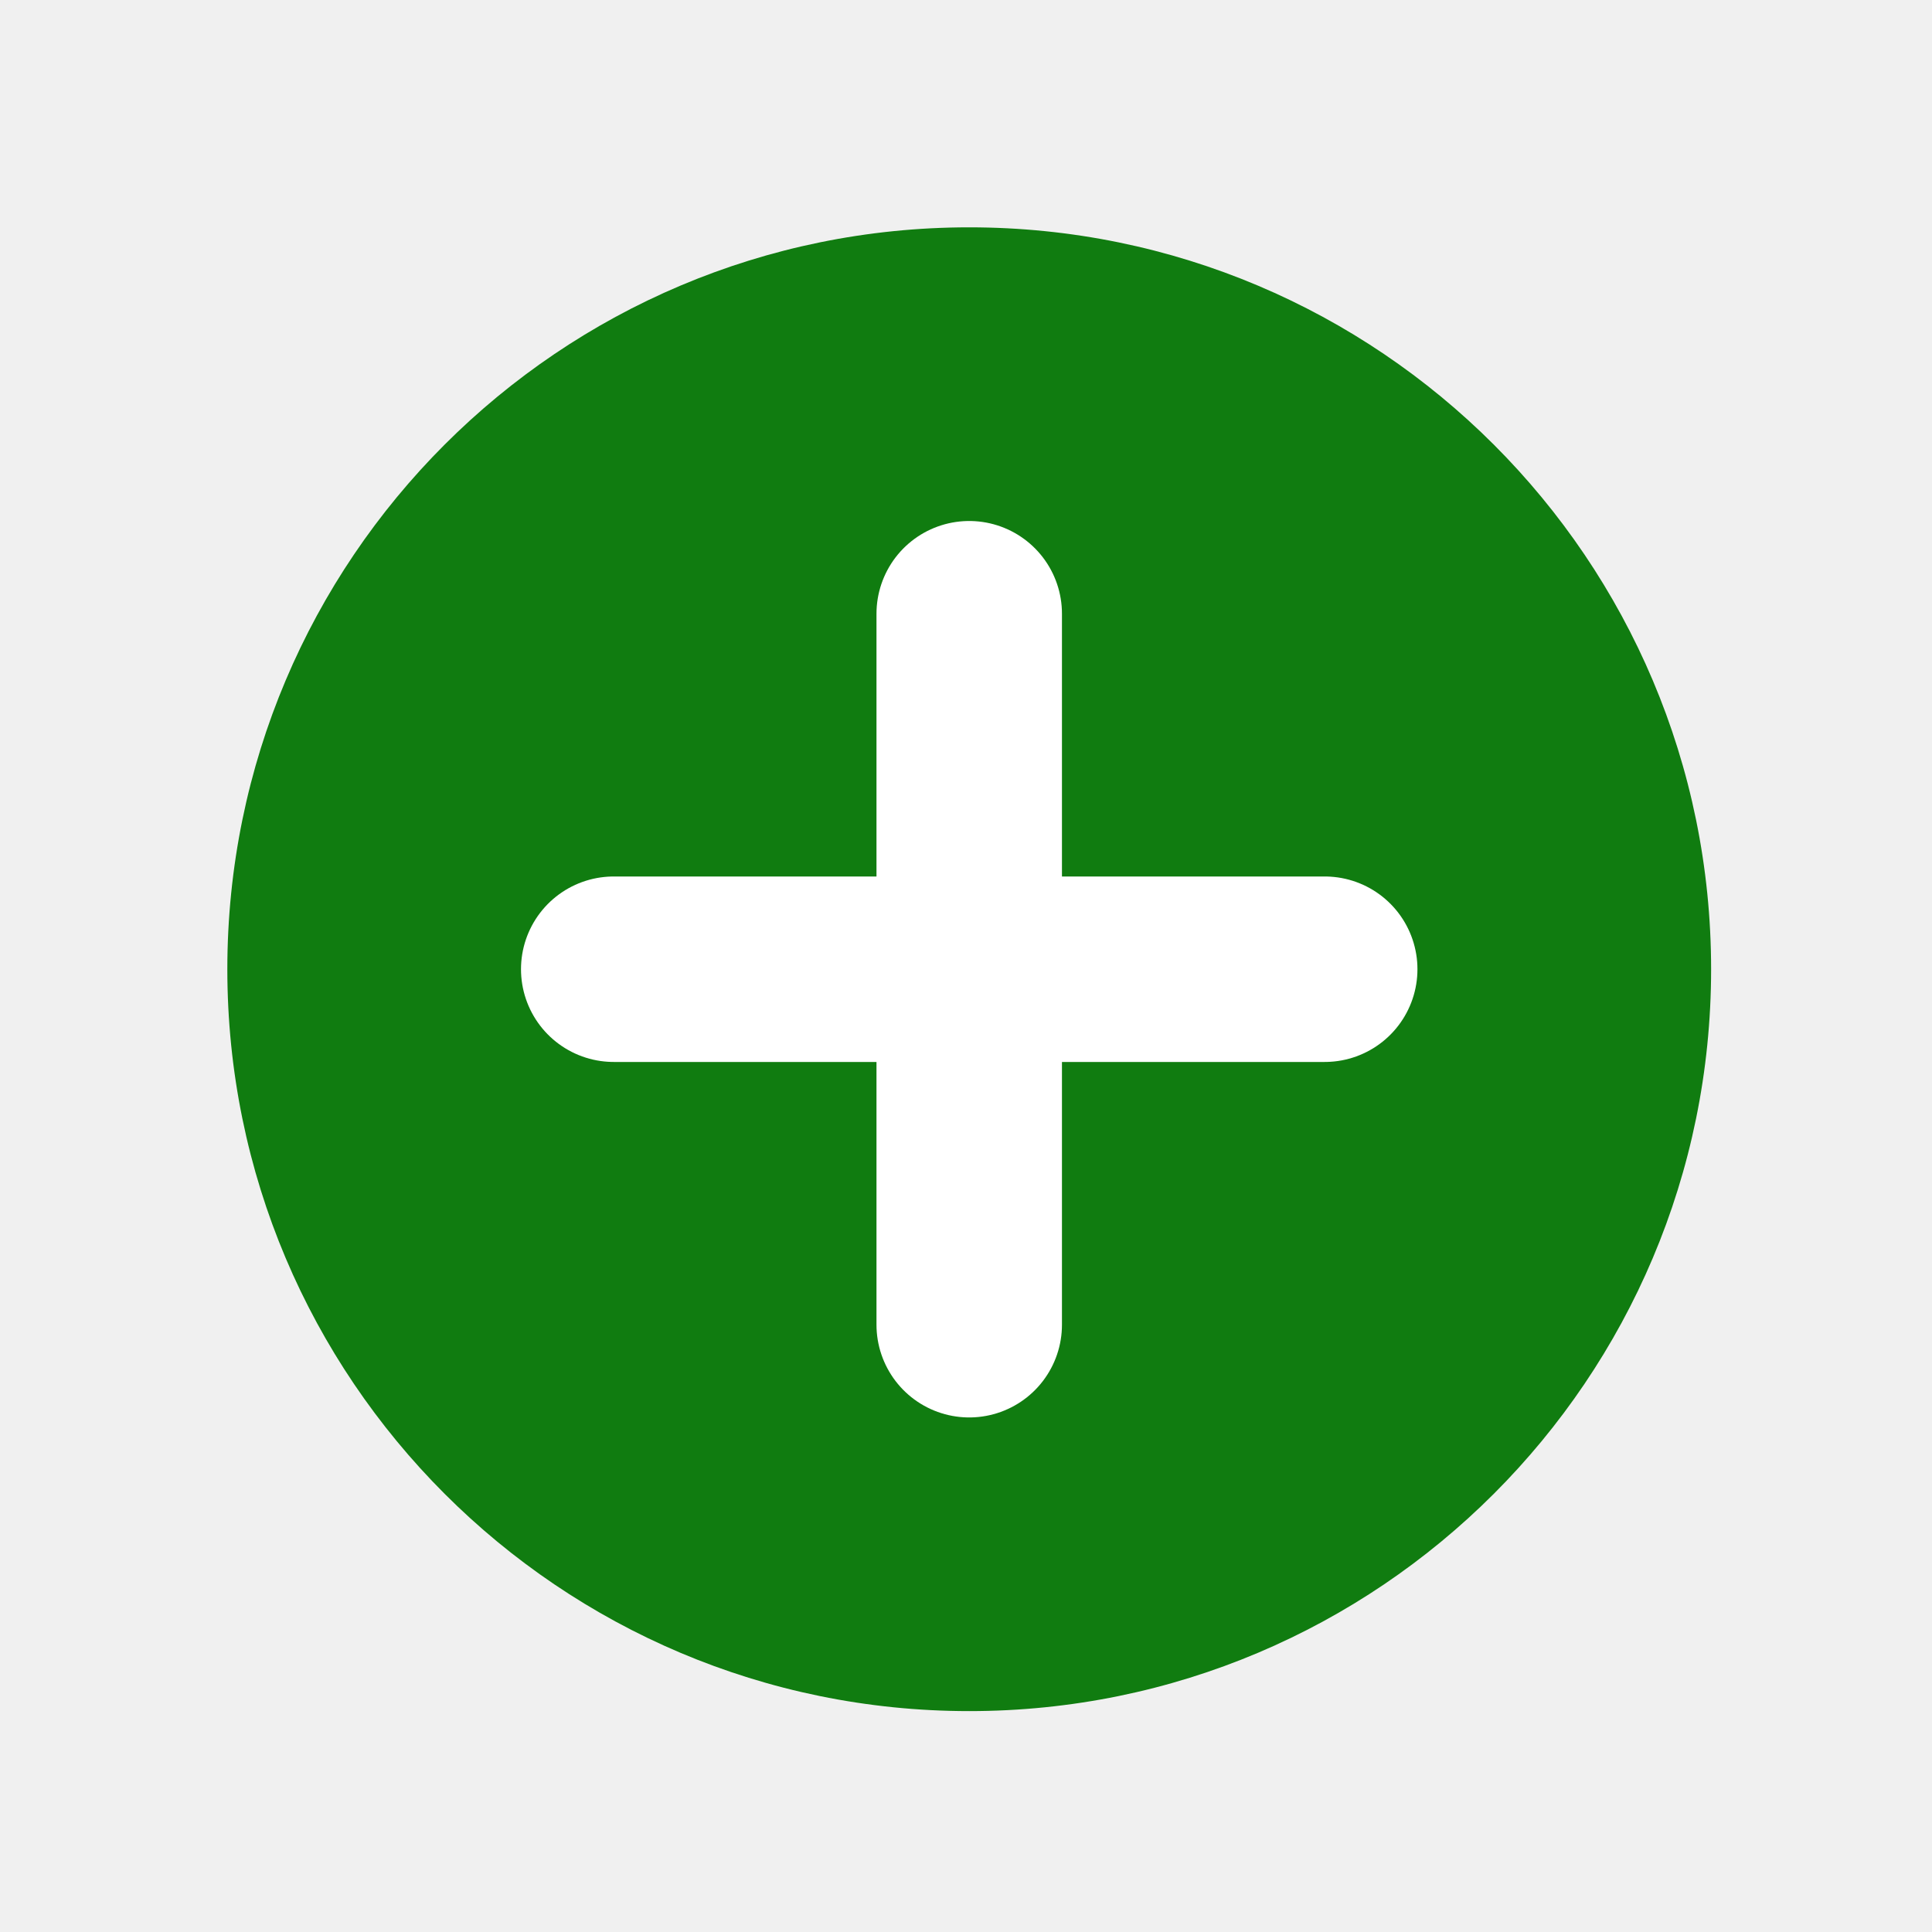
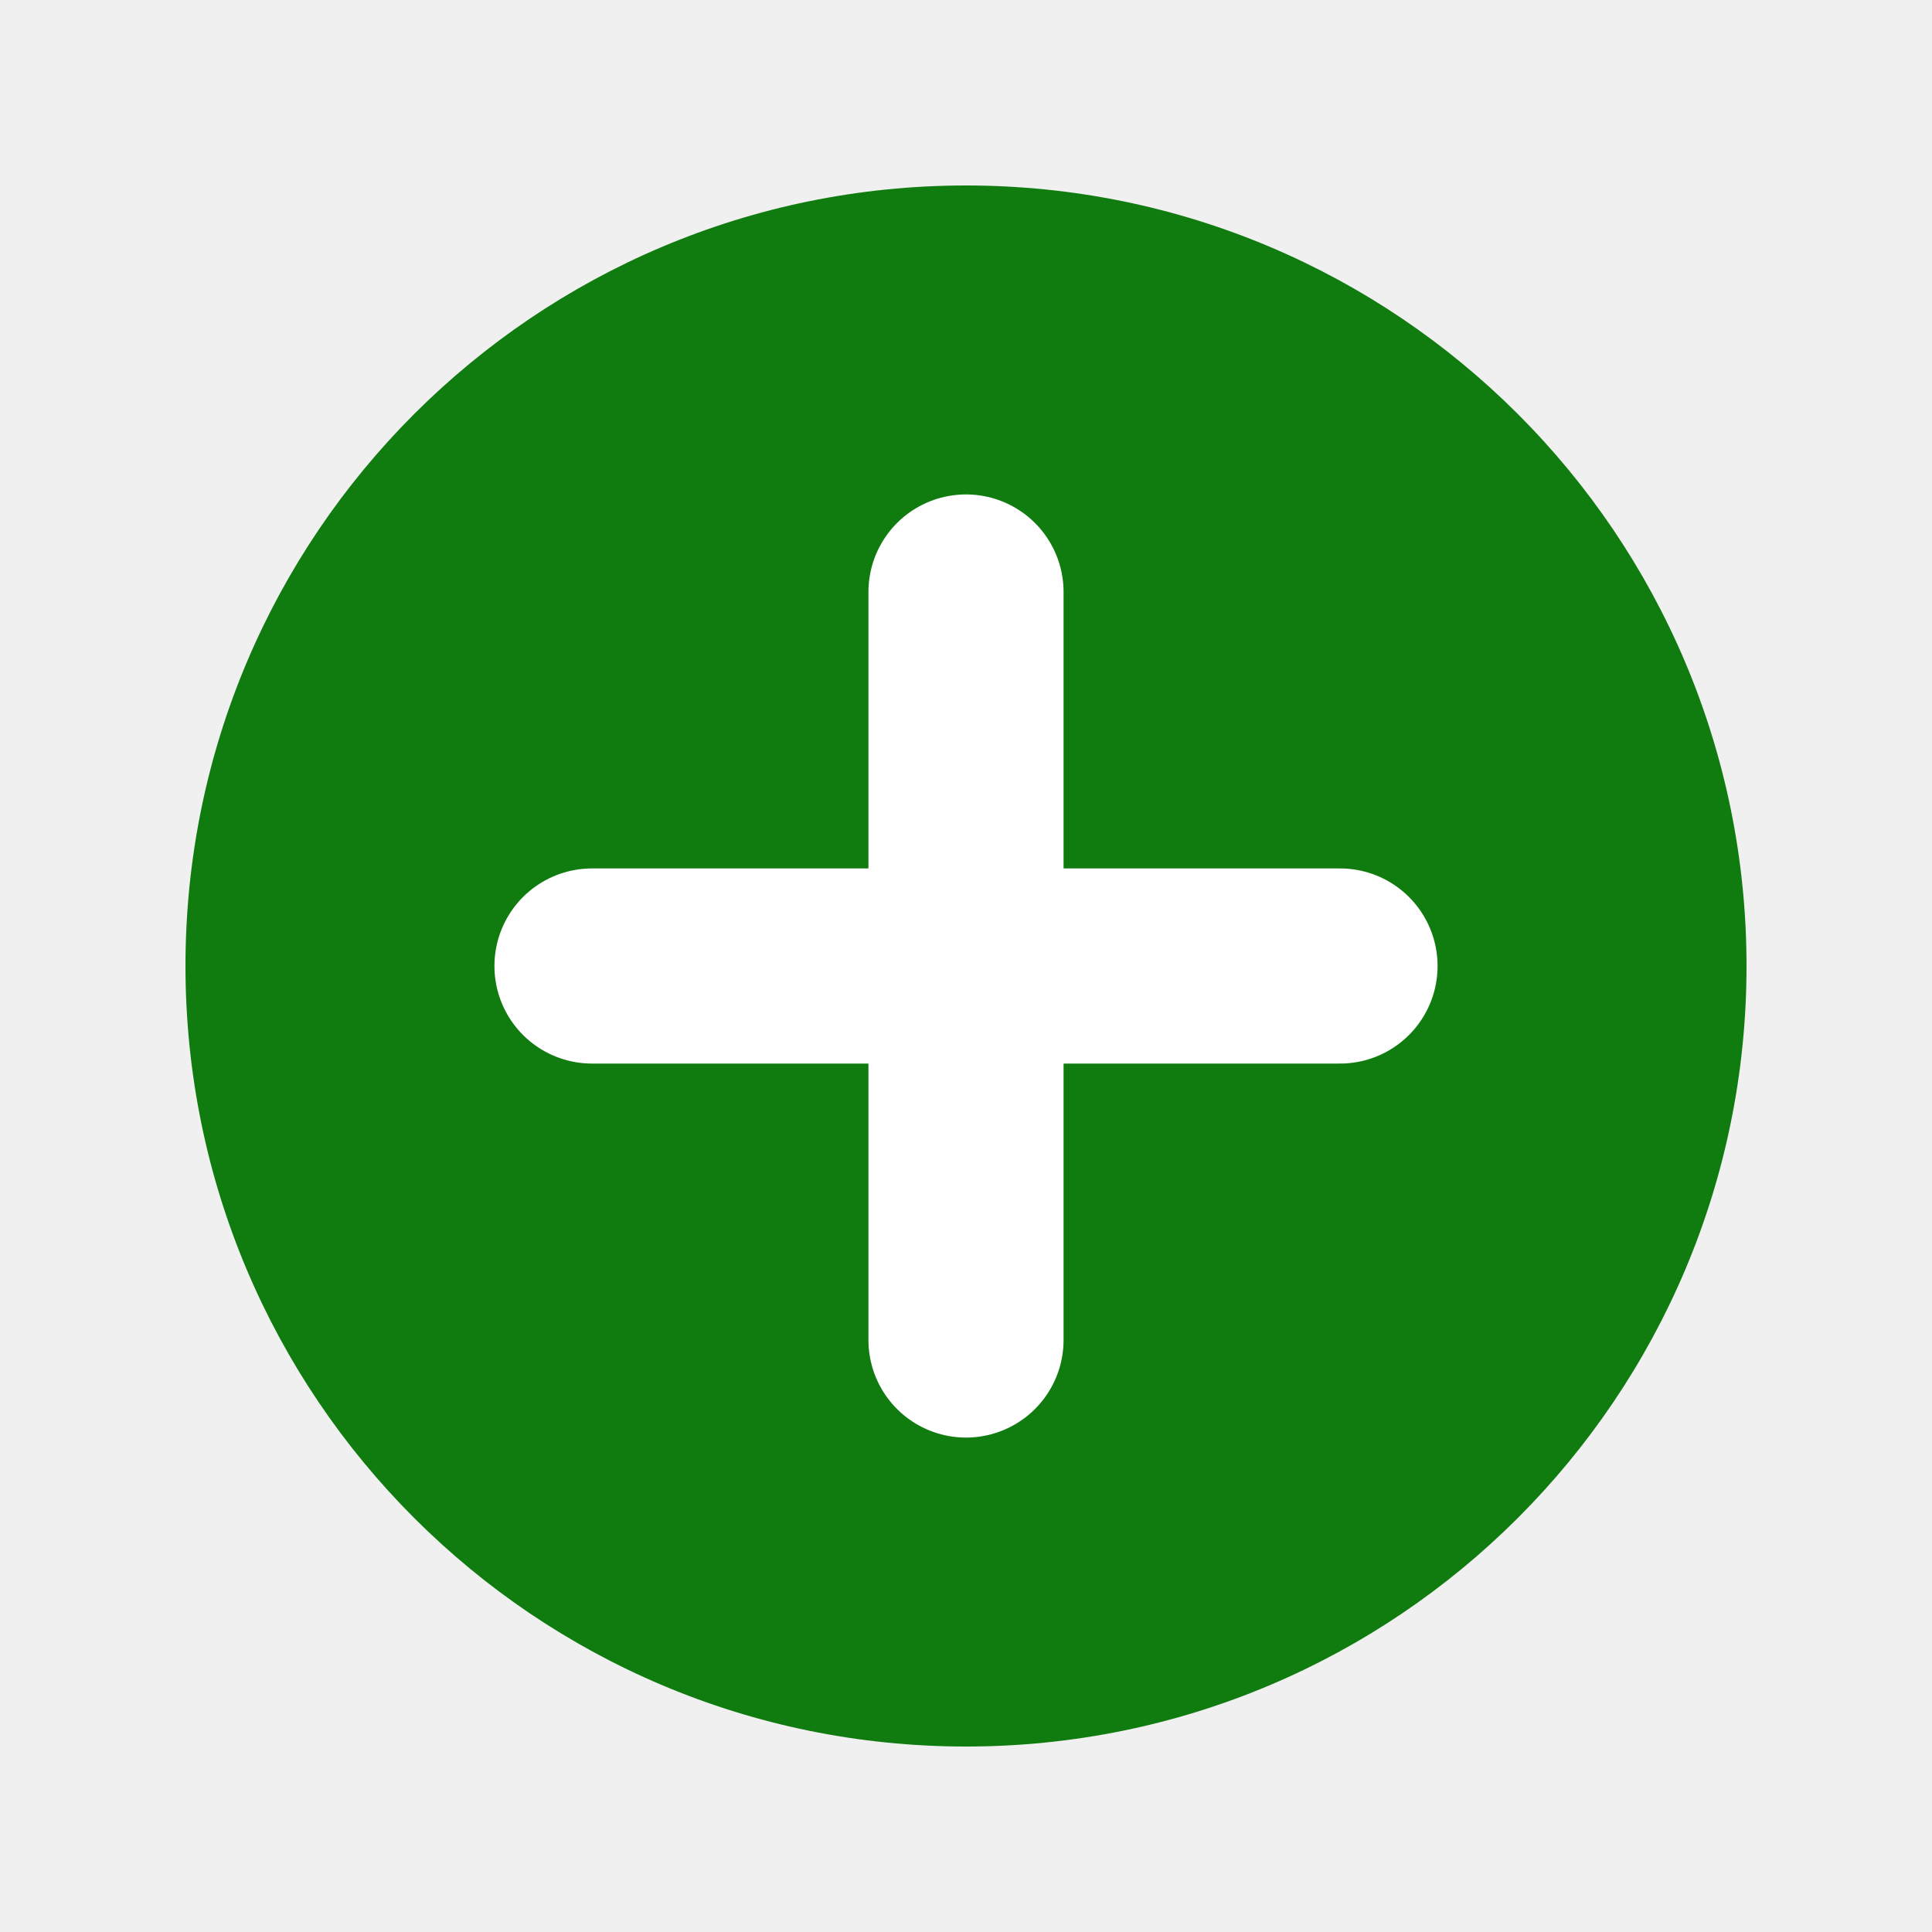
<svg xmlns="http://www.w3.org/2000/svg" width="24" height="24" viewBox="0 0 24 24">
-   <g transform="translate(0.52 0.52) scale(0.96)">
+   <g transform="translate(-0.12 -0.12) scale(1.01)">
    <circle cx="12" cy="12" r="9.6" fill="#107c10" />
    <path d="M7.4 12h9.2M12 7.4v9.2" fill="none" stroke="#ffffff" stroke-width="2.4" stroke-linecap="round" stroke-linejoin="round" />
  </g>
</svg>
